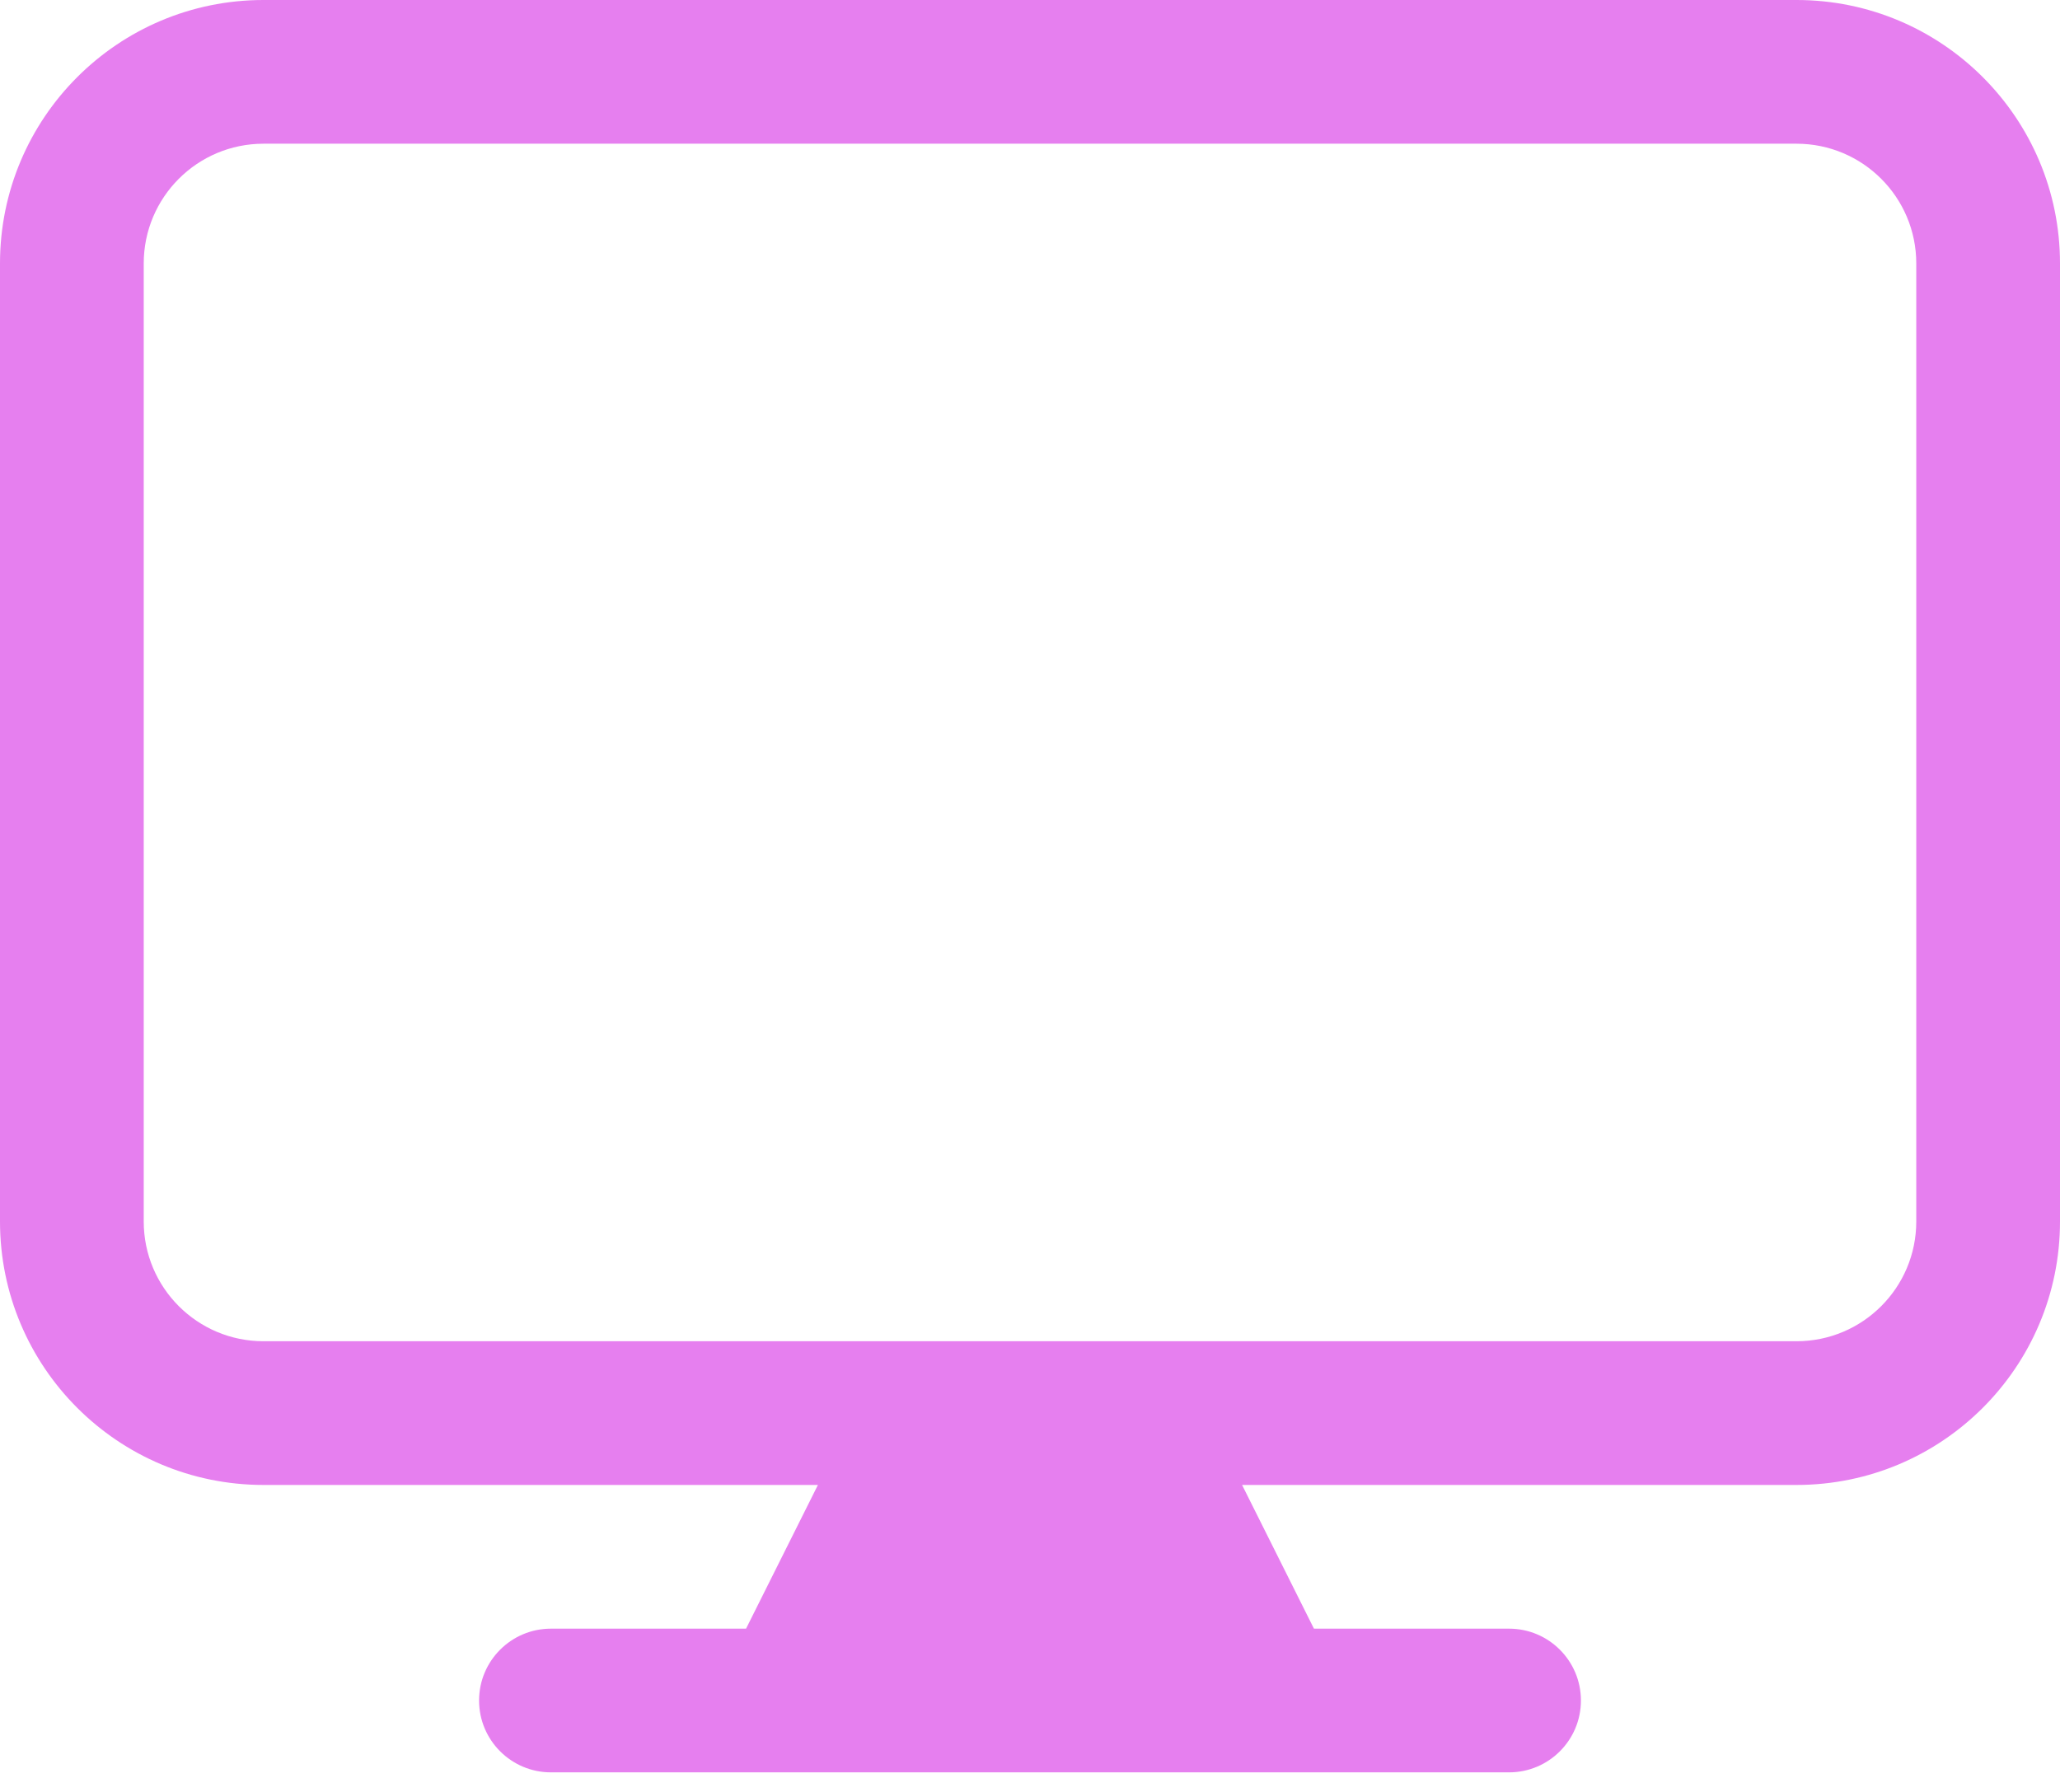
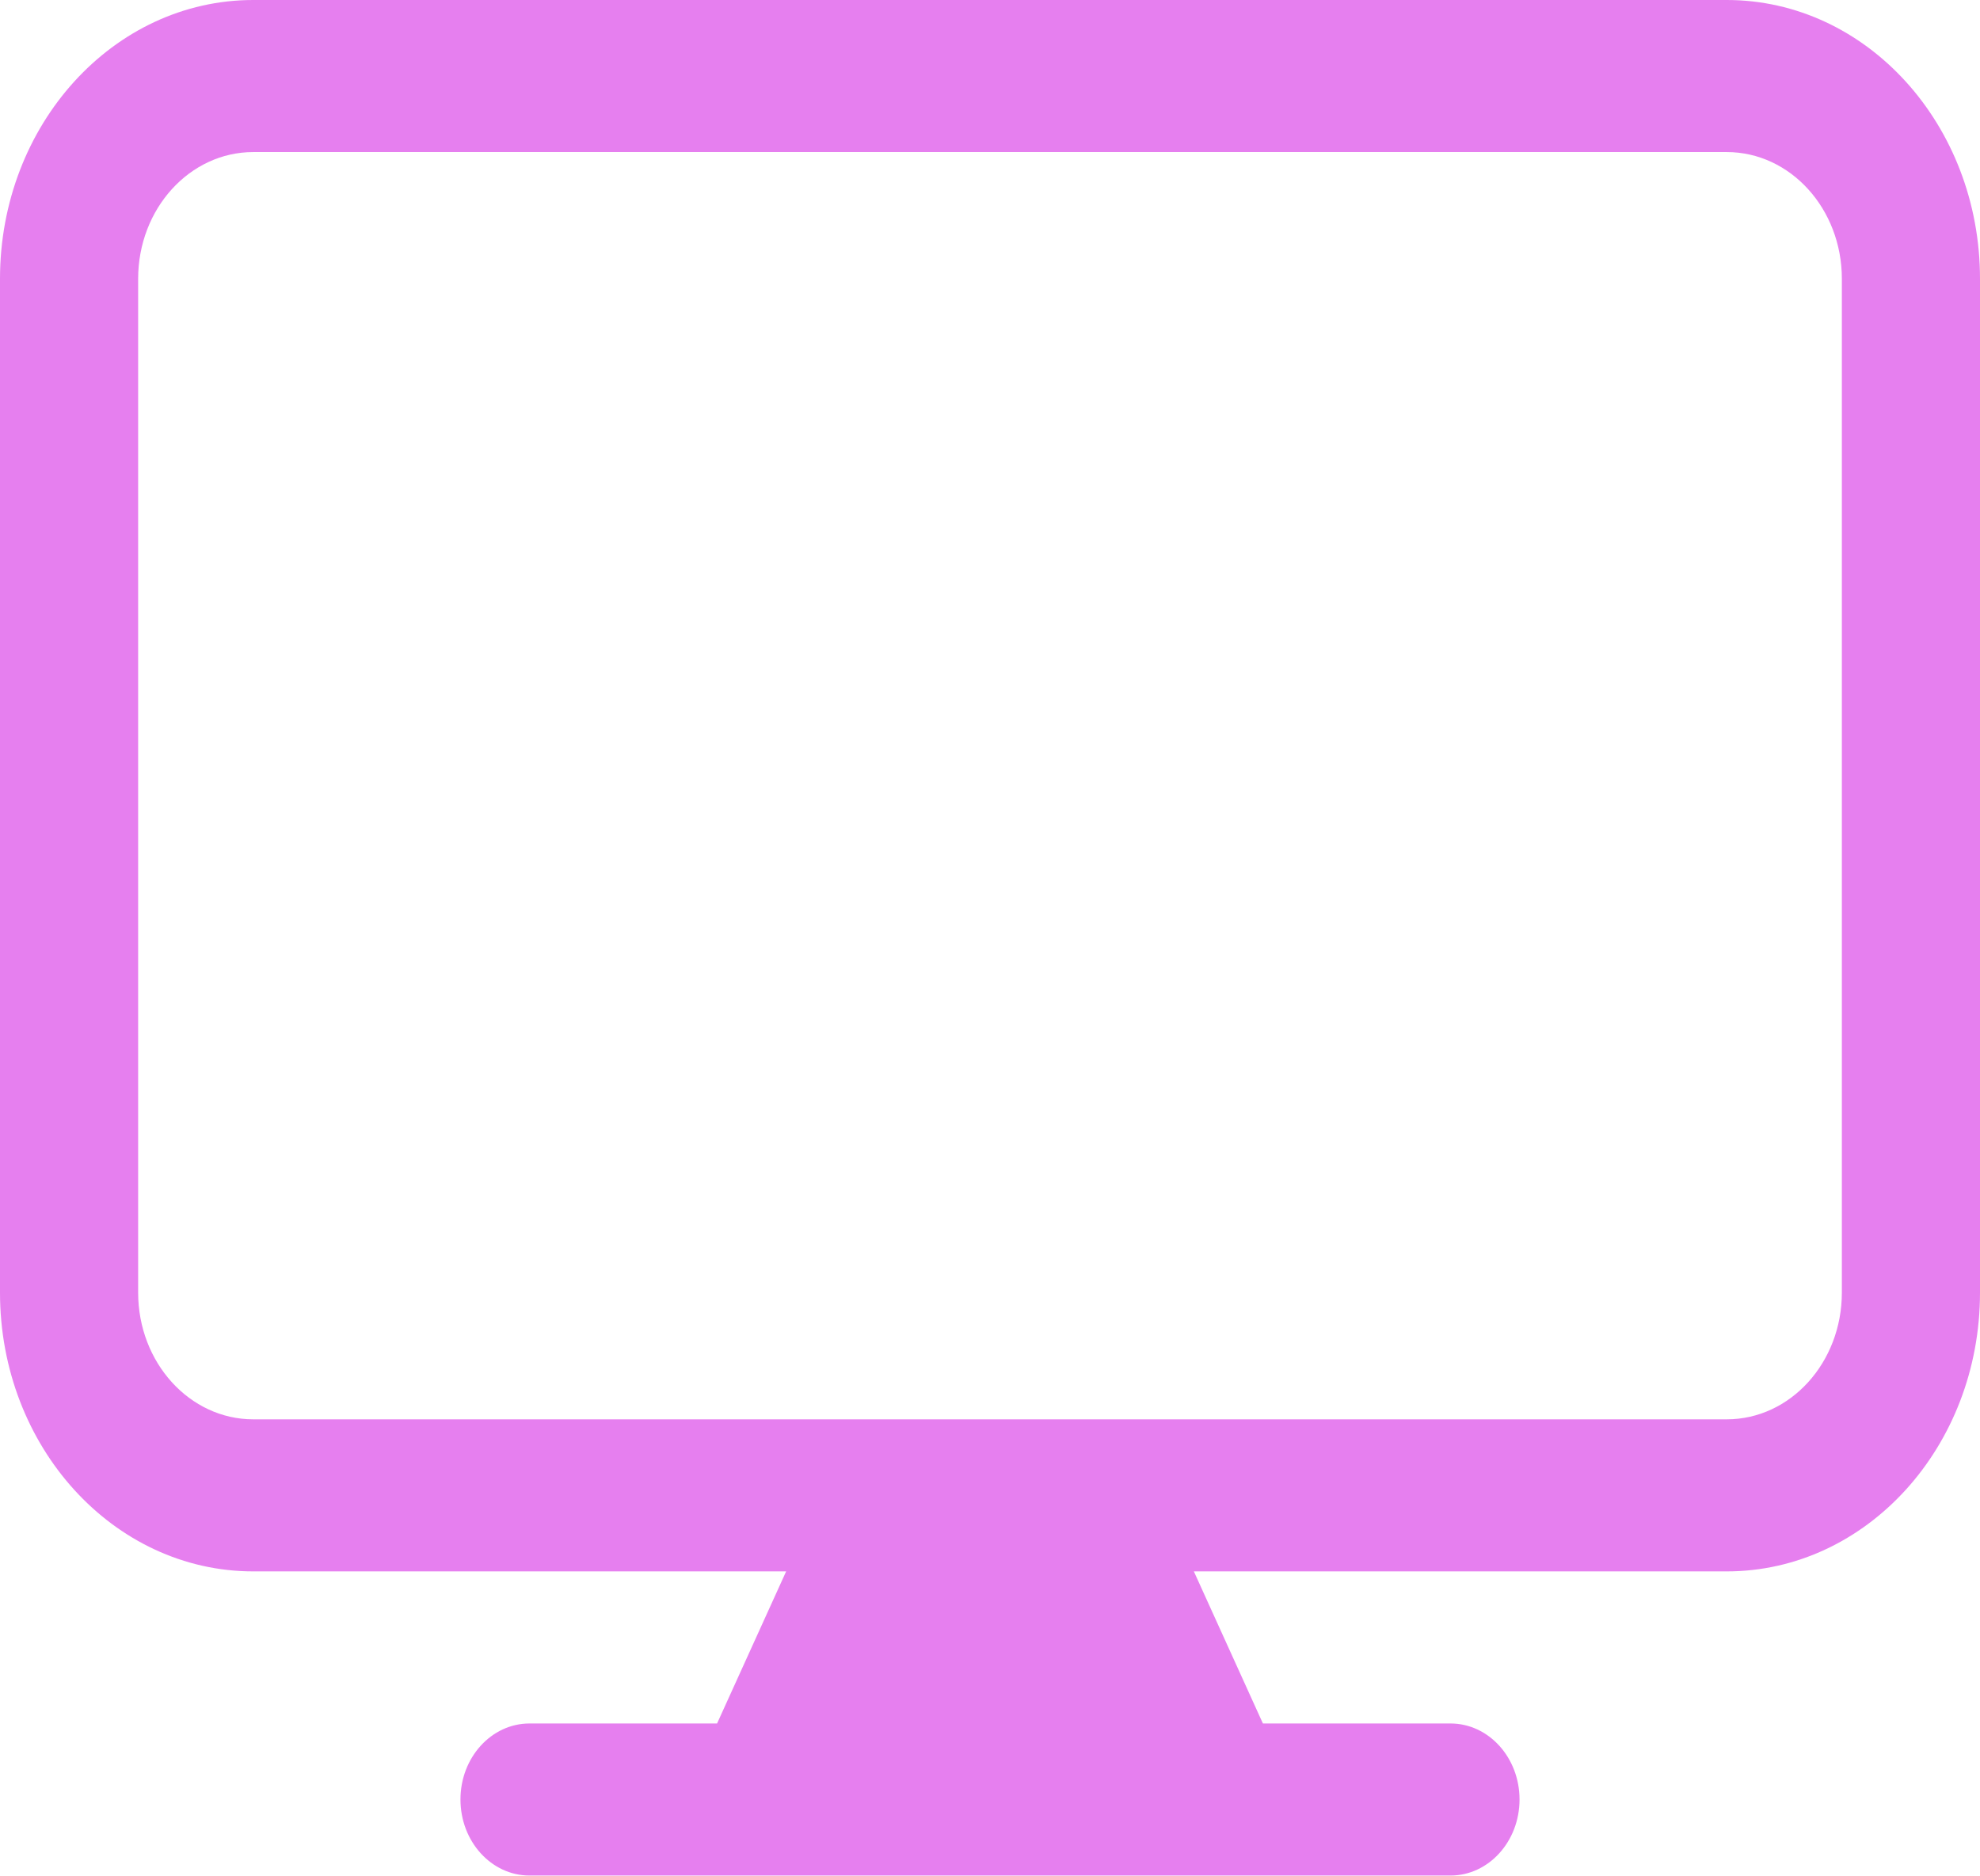
- <svg xmlns="http://www.w3.org/2000/svg" width="100" height="87" viewBox="0 0 100 87" fill="none">
-   <path fill-rule="evenodd" clip-rule="evenodd" d="M0 12.791C0 5.727 5.727 0 12.791 0H87.209C94.273 0 100 5.727 100 12.791V59.302C100 66.367 94.273 72.093 87.209 72.093H60.295L63.784 79.07H73.256C75.182 79.07 76.744 80.632 76.744 82.558C76.744 84.485 75.182 86.046 73.256 86.046H26.744C24.818 86.046 23.256 84.485 23.256 82.558C23.256 80.632 24.818 79.07 26.744 79.07H36.216L39.705 72.093H12.791C5.727 72.093 0 66.367 0 59.302V12.791ZM87.209 65.116H12.791C9.58 65.116 6.977 62.514 6.977 59.302V12.791C6.977 9.58 9.58 6.977 12.791 6.977H87.209C90.421 6.977 93.023 9.58 93.023 12.791V59.302C93.023 62.514 90.421 65.116 87.209 65.116Z" fill="#E67FEF" />
+ <svg xmlns="http://www.w3.org/2000/svg" width="95" height="90" viewBox="0 0 95 90" fill="none">
+   <path fill-rule="evenodd" clip-rule="evenodd" d="M0 13.378C0 5.99 5.44 0 12.151 0H82.849C89.56 0 95 5.99 95 13.378V62.027C95 69.416 89.56 75.405 82.849 75.405H57.281L60.594 82.703H69.593C71.423 82.703 72.907 84.336 72.907 86.351C72.907 88.366 71.423 90 69.593 90H25.407C23.577 90 22.093 88.366 22.093 86.351C22.093 84.336 23.577 82.703 25.407 82.703H34.405L37.719 75.405H12.151C5.44 75.405 0 69.416 0 62.027V13.378ZM82.849 68.108H12.151C9.101 68.108 6.628 65.386 6.628 62.027V13.378C6.628 10.02 9.101 7.297 12.151 7.297H82.849C85.899 7.297 88.372 10.02 88.372 13.378V62.027C88.372 65.386 85.899 68.108 82.849 68.108Z" fill="#E67FEF" />
</svg>
